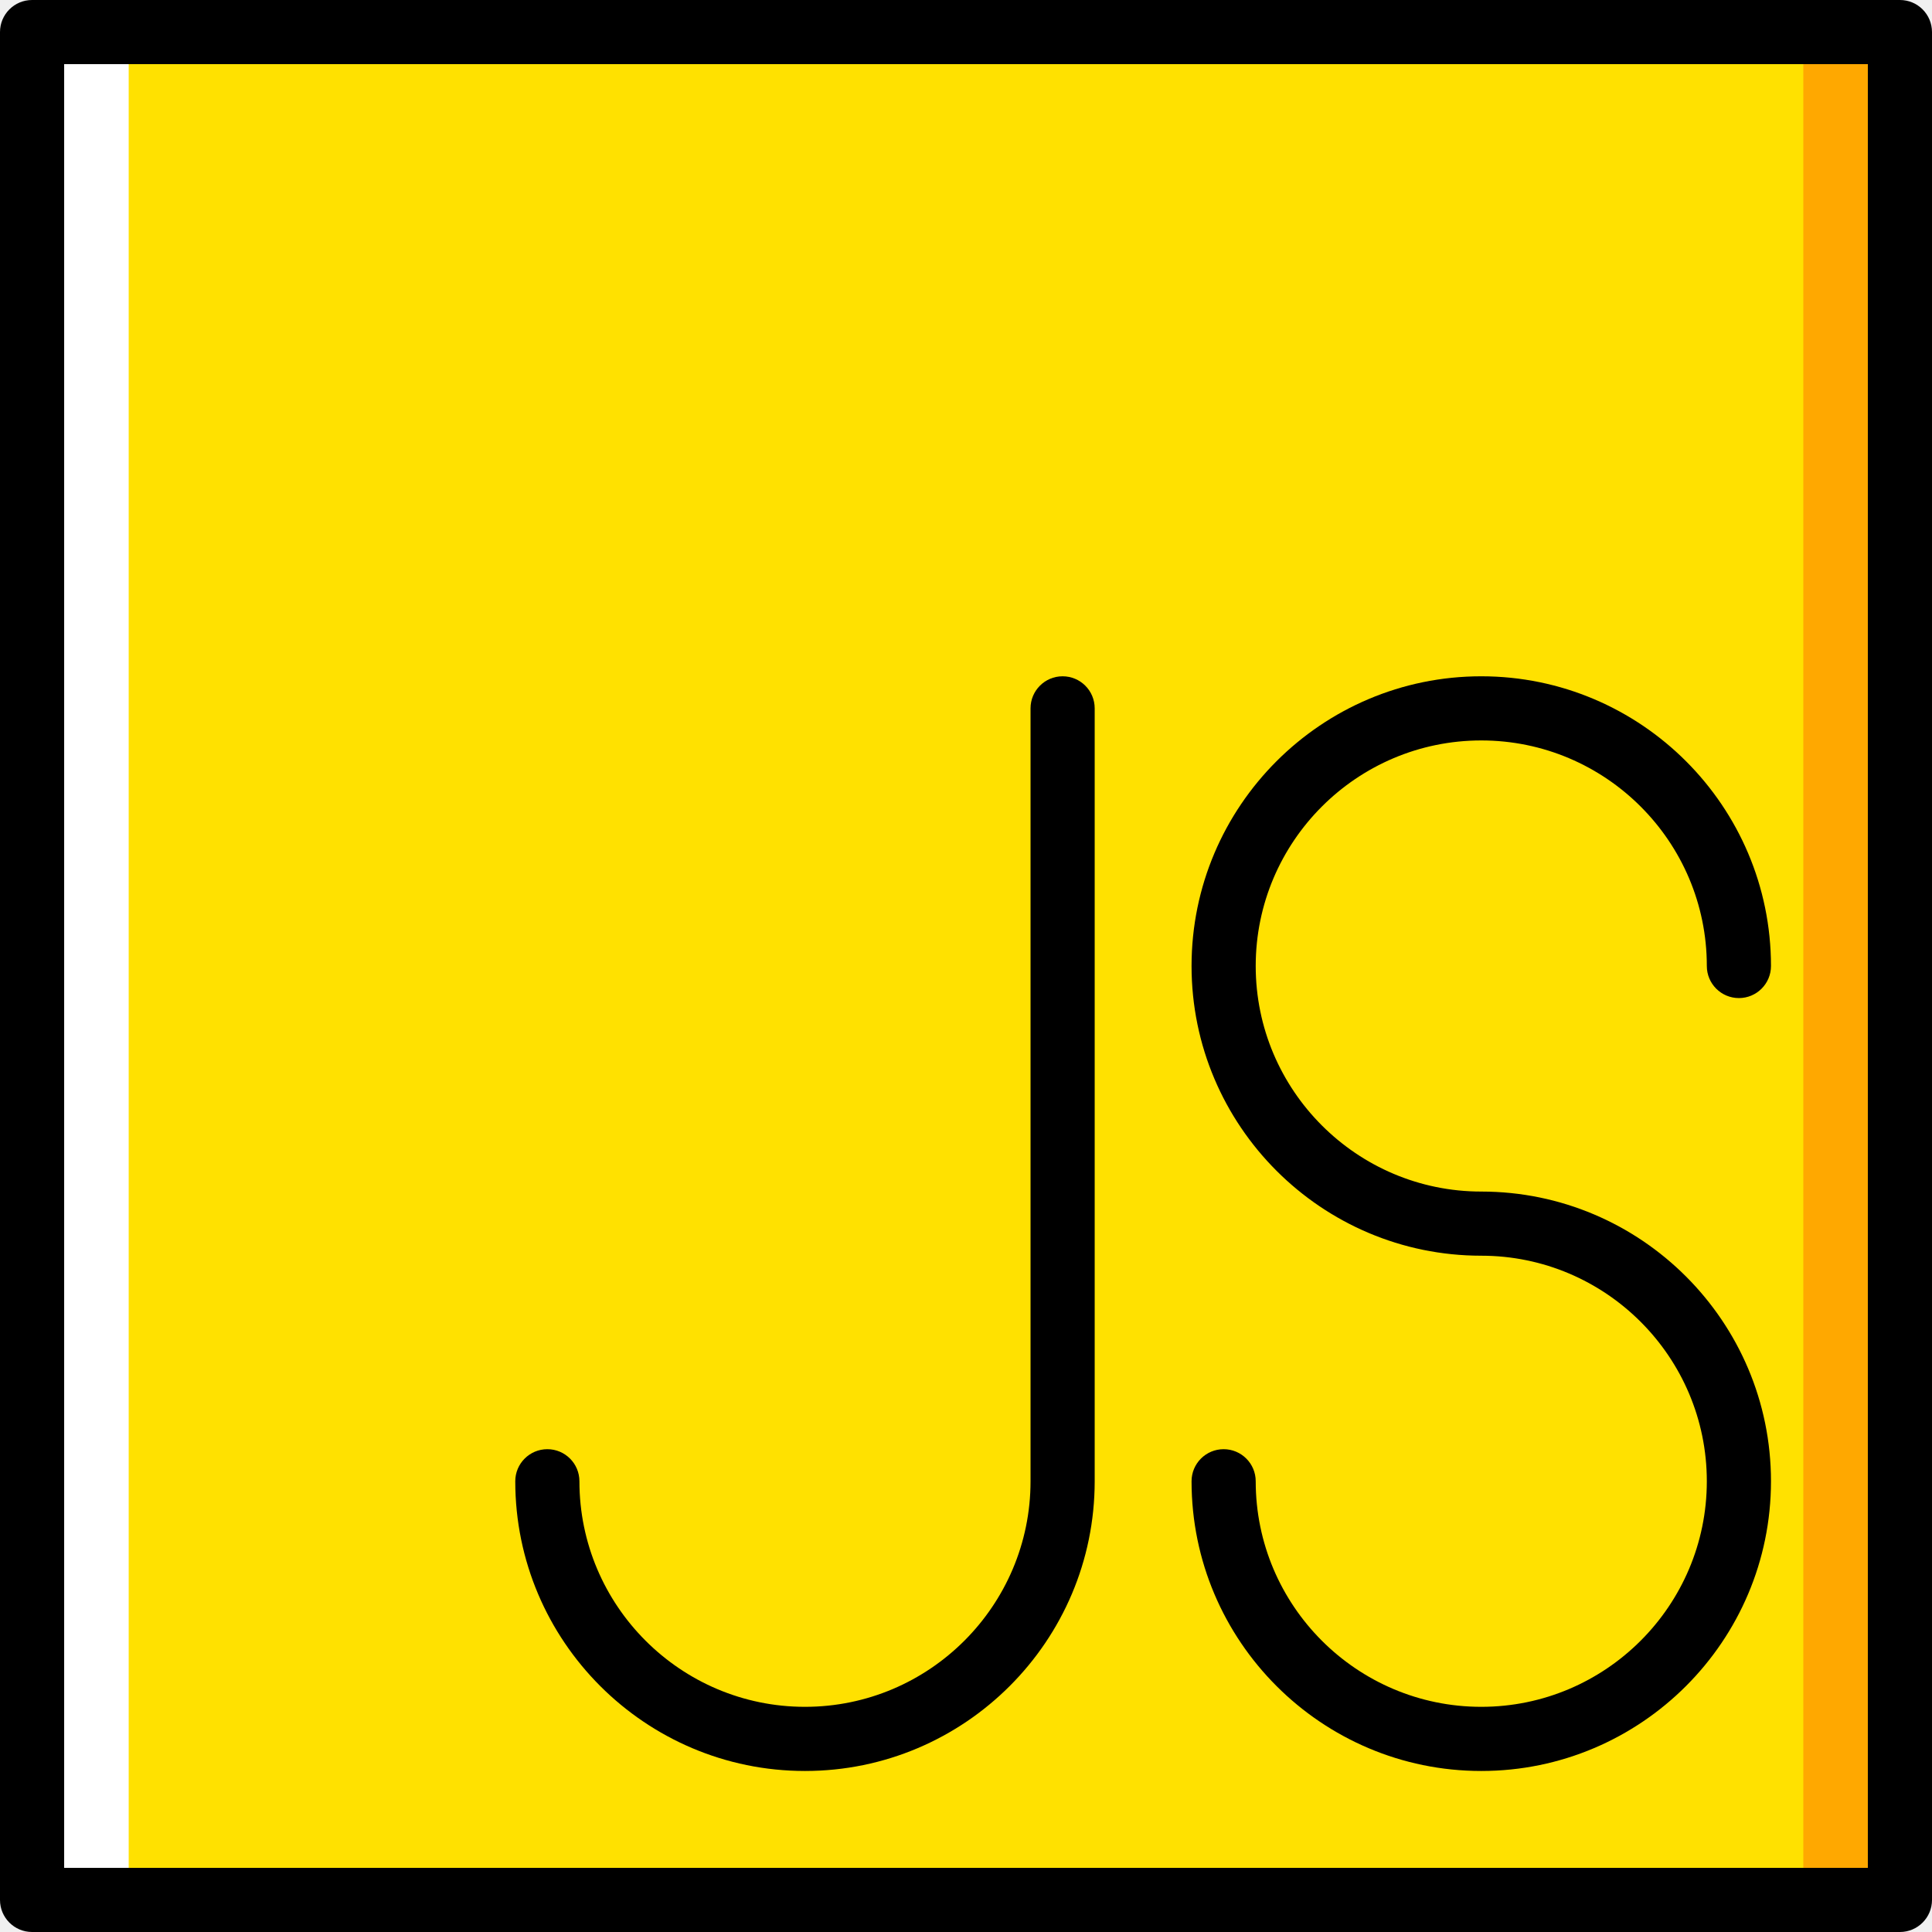
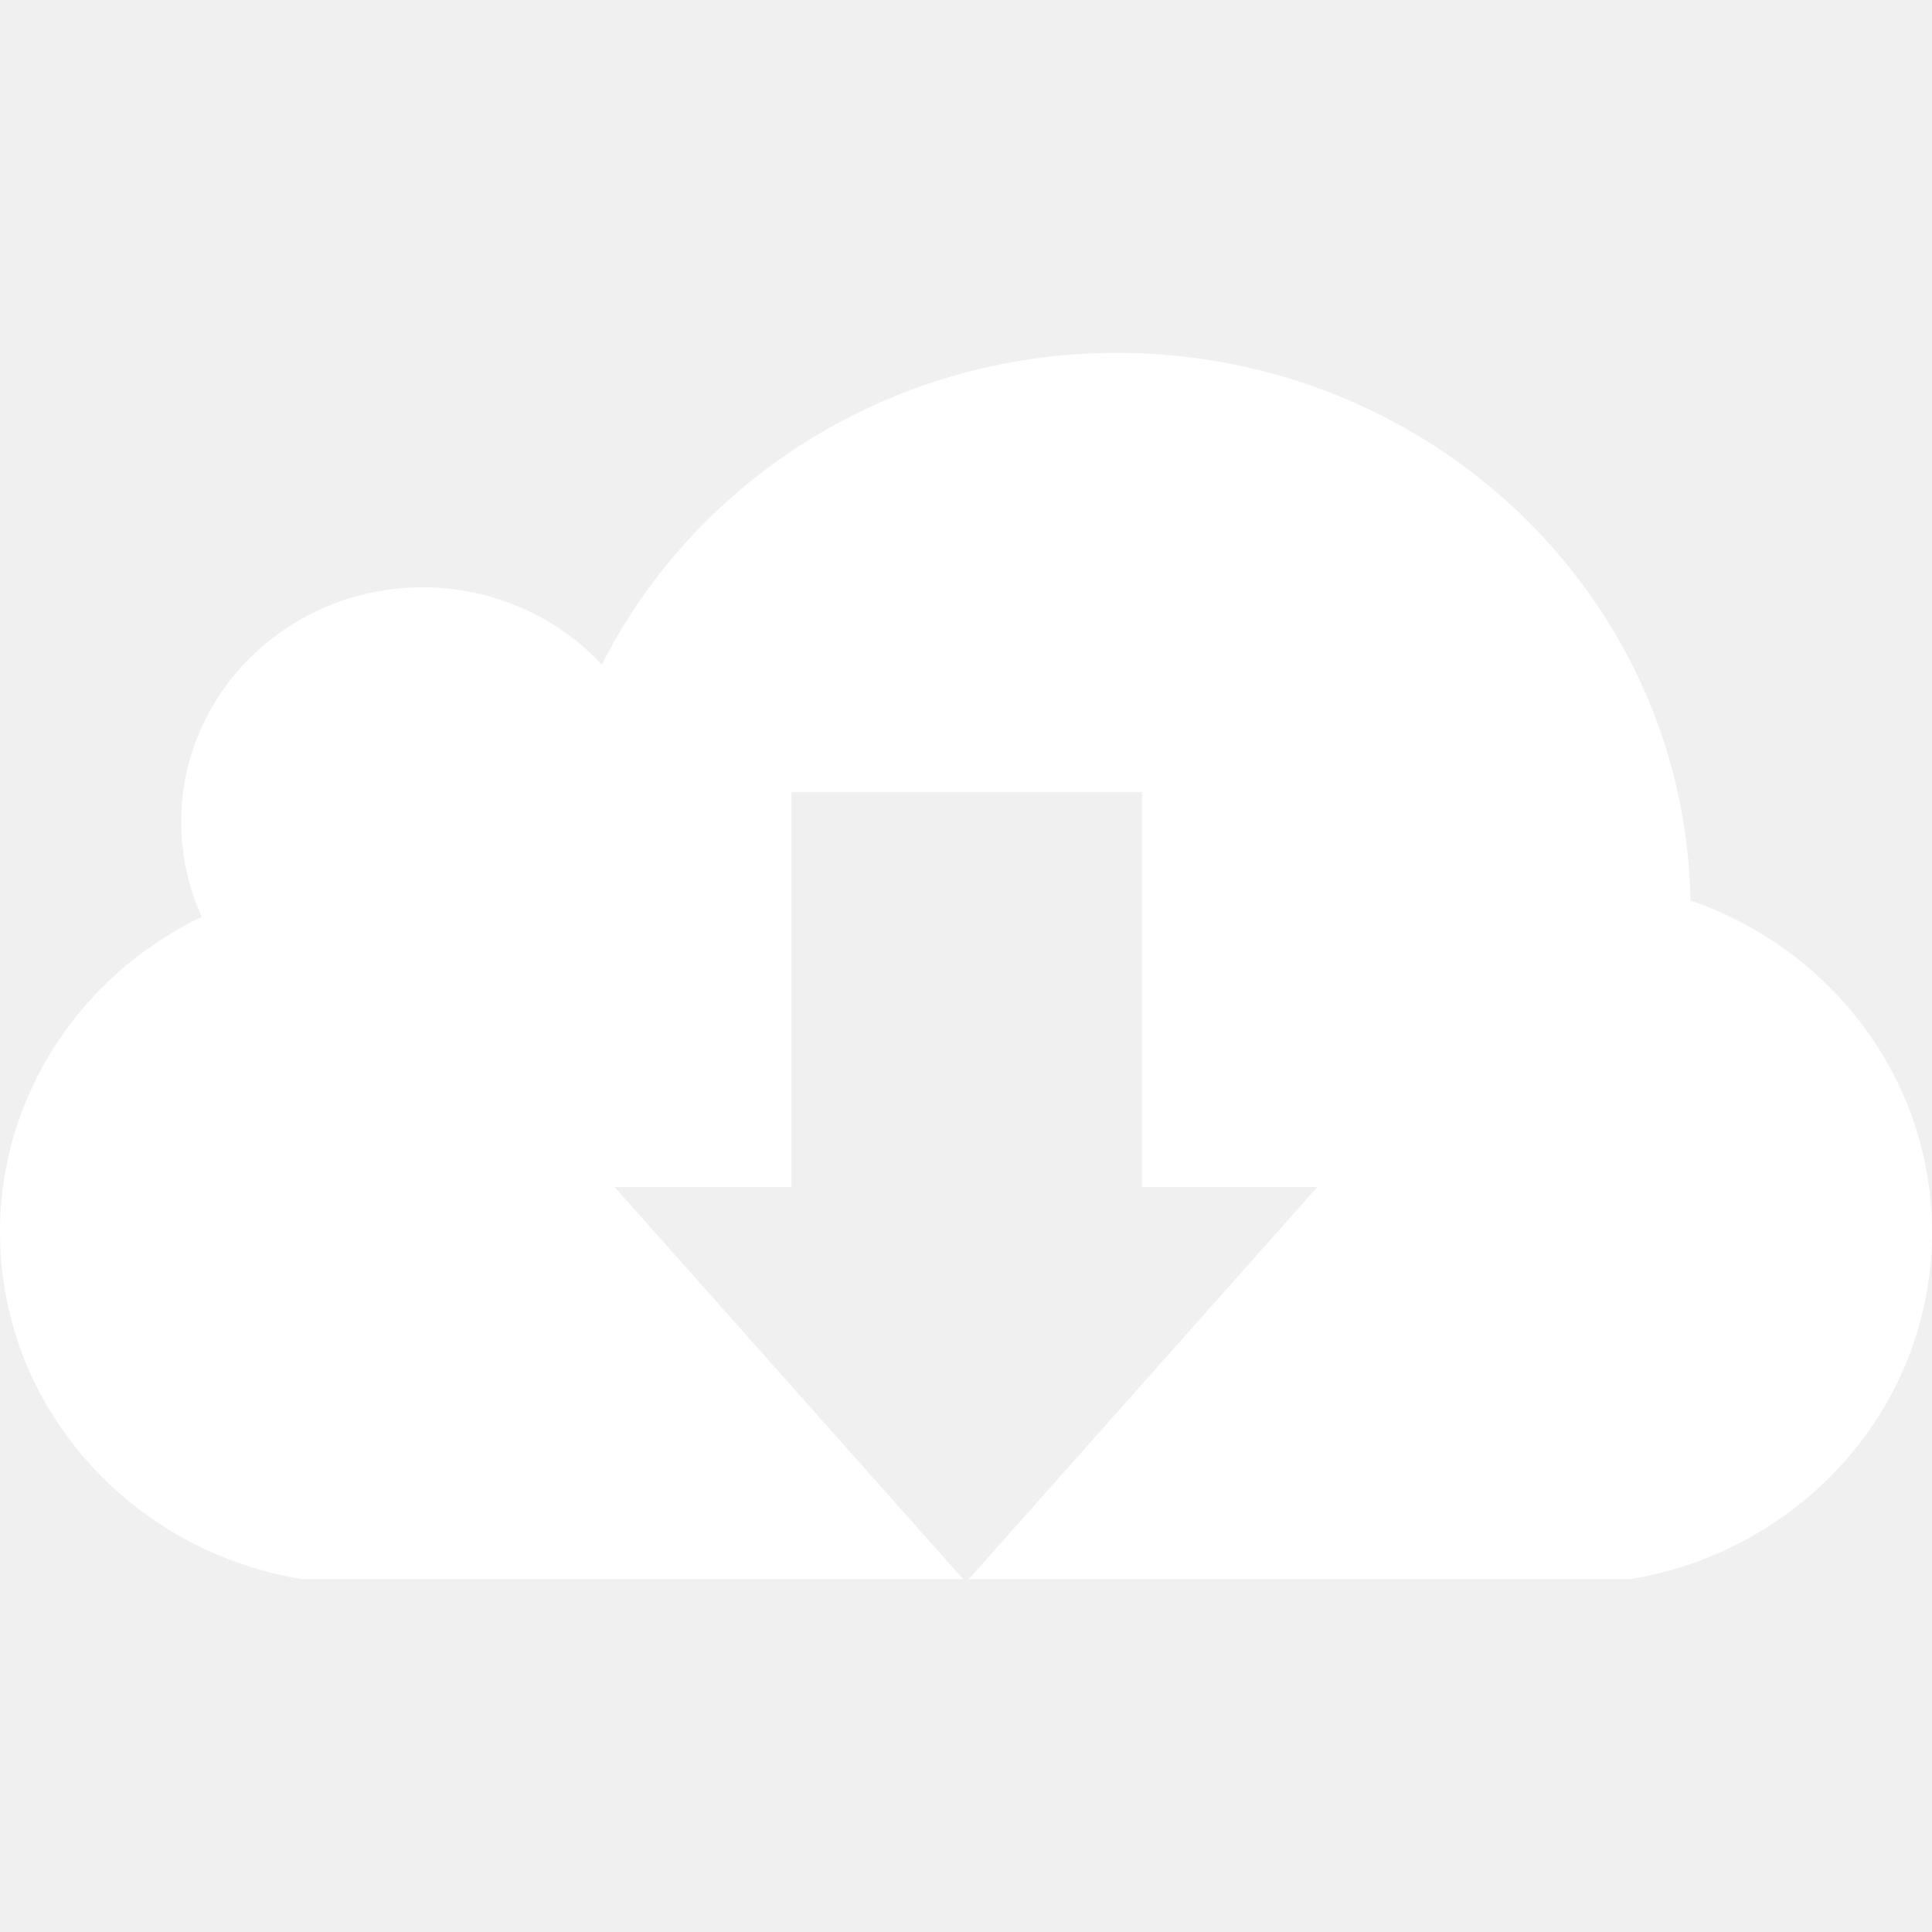
- <svg xmlns="http://www.w3.org/2000/svg" version="1.1" id="Capa_1" x="0px" y="0px" viewBox="0 0 512 512" style="enable-background:new 0 0 512 512;" xml:space="preserve">
-   <g transform="translate(1 1)">
-     <polygon style="fill:#FFE100;" points="7.501,502.498 502.498,502.498 502.498,7.501 7.501,7.501  " />
-     <polygon style="fill:#FFA800;" points="476.895,502.498 502.498,502.498 502.498,7.501 476.895,7.501  " />
-     <polygon style="fill:#FFFFFF;" points="7.501,502.498 33.104,502.498 33.104,7.501 7.501,7.501  " />
-     <path d="M502.499,511H7.501C2.806,511-1,507.194-1,502.499V7.501C-1,2.806,2.806-1,7.501-1h494.998C507.194-1,511,2.806,511,7.501   v494.998C511,507.194,507.194,511,502.499,511z M16.002,493.998h477.996V16.002H16.002V493.998z" />
-     <path d="M391.551,468.328c-42.334,0-76.777-34.442-76.777-76.777c0-4.695,3.807-8.501,8.501-8.501c4.695,0,8.501,3.806,8.501,8.501   c0,32.959,26.815,59.775,59.775,59.775s59.775-26.815,59.775-59.775s-26.815-59.775-59.775-59.775   c-42.334,0-76.777-34.442-76.777-76.777s34.442-76.776,76.777-76.776s76.777,34.442,76.777,76.777c0,4.695-3.806,8.501-8.501,8.501   c-4.695,0-8.501-3.806-8.501-8.501c0-32.96-26.815-59.775-59.775-59.775S331.776,222.04,331.776,255   c0,32.959,26.815,59.775,59.775,59.775c42.334,0,76.777,34.442,76.777,76.777S433.885,468.328,391.551,468.328z" />
-     <path d="M212.328,468.328c-42.334,0-76.777-34.442-76.777-76.777c0-4.695,3.806-8.501,8.501-8.501s8.501,3.806,8.501,8.501   c0,32.959,26.814,59.775,59.775,59.775s59.775-26.815,59.775-59.775V186.724c0-4.695,3.806-8.501,8.501-8.501   s8.501,3.806,8.501,8.501v204.826C289.103,433.885,254.662,468.328,212.328,468.328z" />
+ <svg xmlns="http://www.w3.org/2000/svg" version="1.1" id="Capa_1" x="0px" y="0px" width="512px" height="512px" viewBox="0 0 612 612" style="enable-background:new 0 0 612 612;" xml:space="preserve">
+   <g>
+     <path d="M0,390.345c0,55.219,41.338,101.035,95.639,109.882H305.11L194.727,376.046h55.998V250.864h111.023v125.182h55.524   L306.891,500.227h209.471C570.662,491.38,612,445.563,612,390.345c0-48.515-31.936-89.797-76.527-105.097   c-1.614-96.084-82.343-173.474-181.653-173.474c-71.632,0-133.583,40.253-163.181,98.754c-13.993-15.021-34.244-24.48-56.75-24.48   c-42.255,0-76.5,33.271-76.5,74.275c0,10.71,2.337,20.891,6.51,30.099C26.038,308.615,0,346.531,0,390.345z" fill="#FFFFFF" />
  </g>
  <g>
</g>
  <g>
</g>
  <g>
</g>
  <g>
</g>
  <g>
</g>
  <g>
</g>
  <g>
</g>
  <g>
</g>
  <g>
</g>
  <g>
</g>
  <g>
</g>
  <g>
</g>
  <g>
</g>
  <g>
</g>
  <g>
</g>
</svg>
